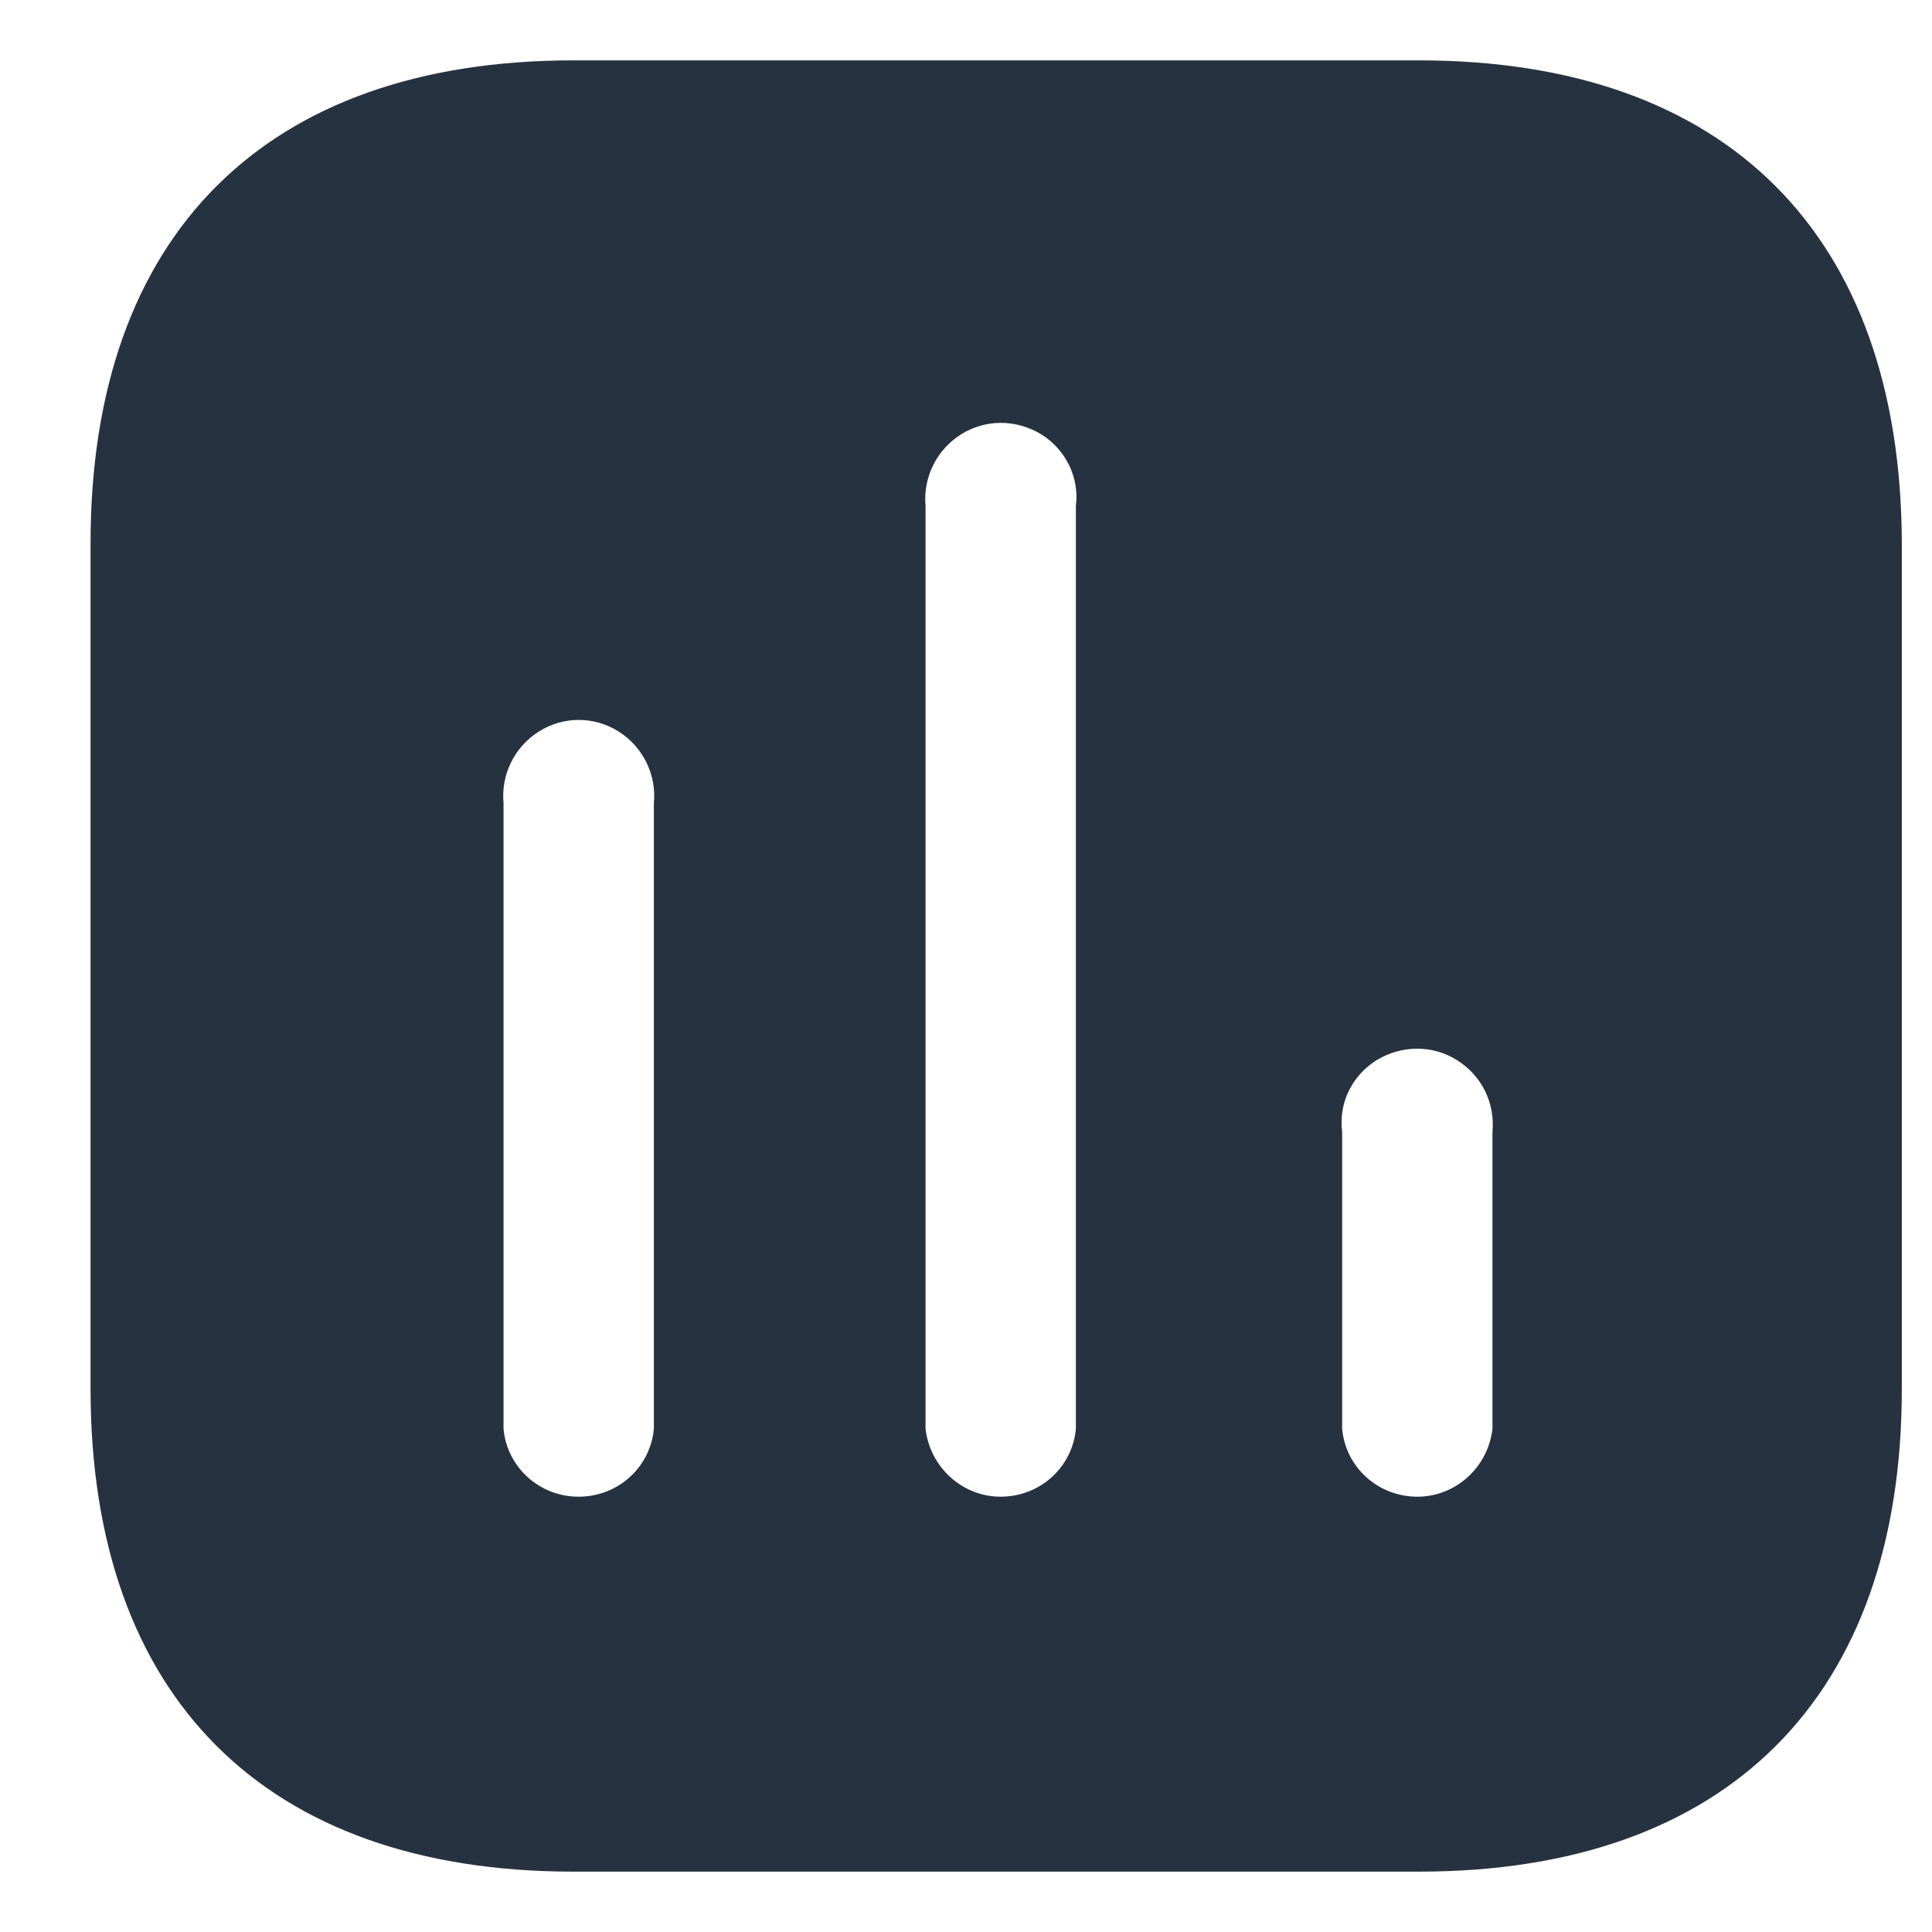
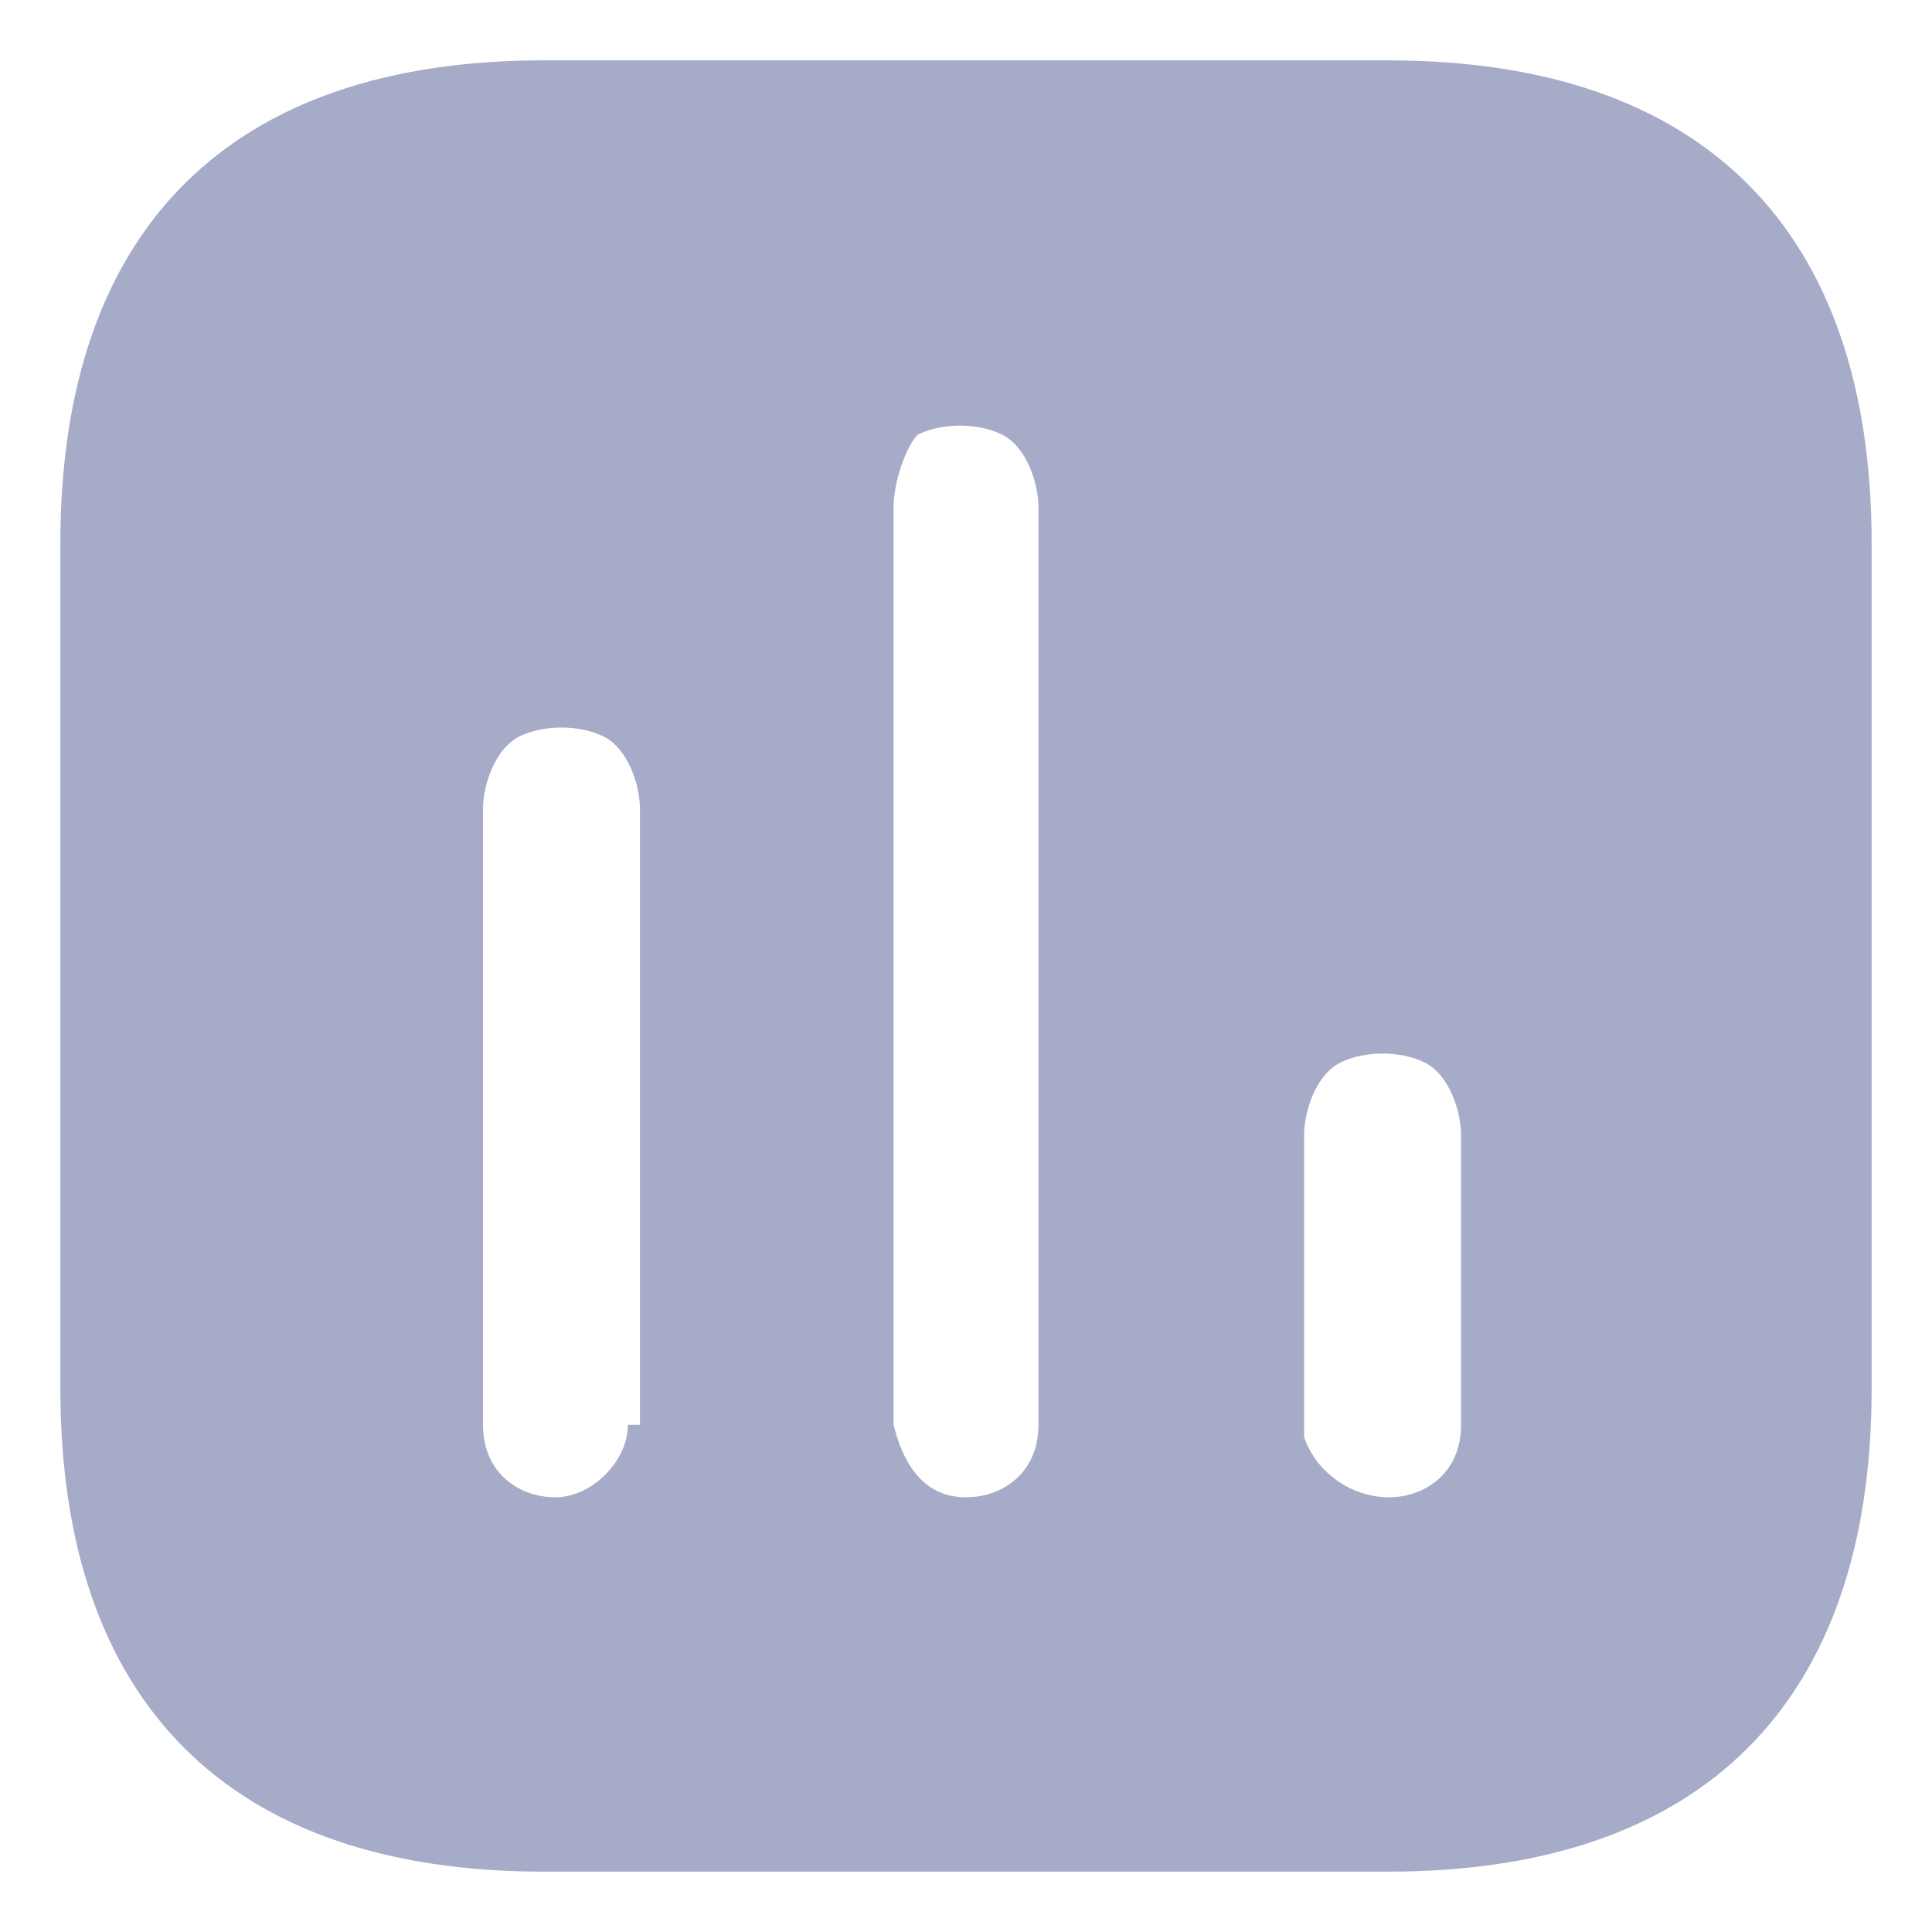
- <svg xmlns="http://www.w3.org/2000/svg" width="16" height="16" viewBox="0 0 16 16" fill="none">
-   <path fill-rule="evenodd" clip-rule="evenodd" d="M4.748 0.5H11.752C14.303 0.5 15.743 1.947 15.75 4.498V11.503C15.75 14.053 14.303 15.5 11.752 15.5H4.748C2.197 15.5 0.75 14.053 0.75 11.503V4.498C0.75 1.947 2.197 0.5 4.748 0.5ZM8.287 12.395C8.61 12.395 8.88 12.155 8.91 11.833V4.19C8.94 3.958 8.828 3.725 8.625 3.598C8.415 3.47 8.16 3.47 7.958 3.598C7.755 3.725 7.643 3.958 7.665 4.19V11.833C7.703 12.155 7.972 12.395 8.287 12.395ZM11.738 12.395C12.053 12.395 12.322 12.155 12.36 11.833V9.373C12.382 9.132 12.27 8.908 12.067 8.78C11.865 8.653 11.61 8.653 11.4 8.78C11.197 8.908 11.085 9.132 11.115 9.373V11.833C11.145 12.155 11.415 12.395 11.738 12.395ZM5.415 11.833C5.385 12.155 5.115 12.395 4.792 12.395C4.47 12.395 4.2 12.155 4.17 11.833V6.65C4.148 6.417 4.26 6.185 4.463 6.058C4.665 5.93 4.92 5.93 5.123 6.058C5.325 6.185 5.438 6.417 5.415 6.65V11.833Z" fill="#273240" />
+ <svg xmlns="http://www.w3.org/2000/svg" version="1.1" id="Layer_1" x="0px" y="0px" viewBox="0 0 16 16" style="enable-background:new 0 0 16 16;" xml:space="preserve">
+   <style type="text/css">
+ 	.st0{fill-rule:evenodd;clip-rule:evenodd;fill:#A6ABC8;}
+ </style>
+   <path class="st0" d="M4.5,0.5h7c2.6,0,4,1.4,4,4v7c0,2.6-1.4,4-4,4h-7c-2.6,0-4-1.4-4-4v-7C0.5,1.9,1.9,0.5,4.5,0.5z M8,12.4  c0.3,0,0.6-0.2,0.6-0.6V4.2c0-0.2-0.1-0.5-0.3-0.6c-0.2-0.1-0.5-0.1-0.7,0C7.5,3.7,7.4,4,7.4,4.2v7.6C7.5,12.2,7.7,12.4,8,12.4z   M11.5,12.4c0.3,0,0.6-0.2,0.6-0.6V9.4c0-0.2-0.1-0.5-0.3-0.6c-0.2-0.1-0.5-0.1-0.7,0c-0.2,0.1-0.3,0.4-0.3,0.6v2.5  C10.9,12.2,11.2,12.4,11.5,12.4z M5.2,11.8c0,0.3-0.3,0.6-0.6,0.6c-0.3,0-0.6-0.2-0.6-0.6V6.7c0-0.2,0.1-0.5,0.3-0.6  c0.2-0.1,0.5-0.1,0.7,0c0.2,0.1,0.3,0.4,0.3,0.6V11.8z" />
</svg>
